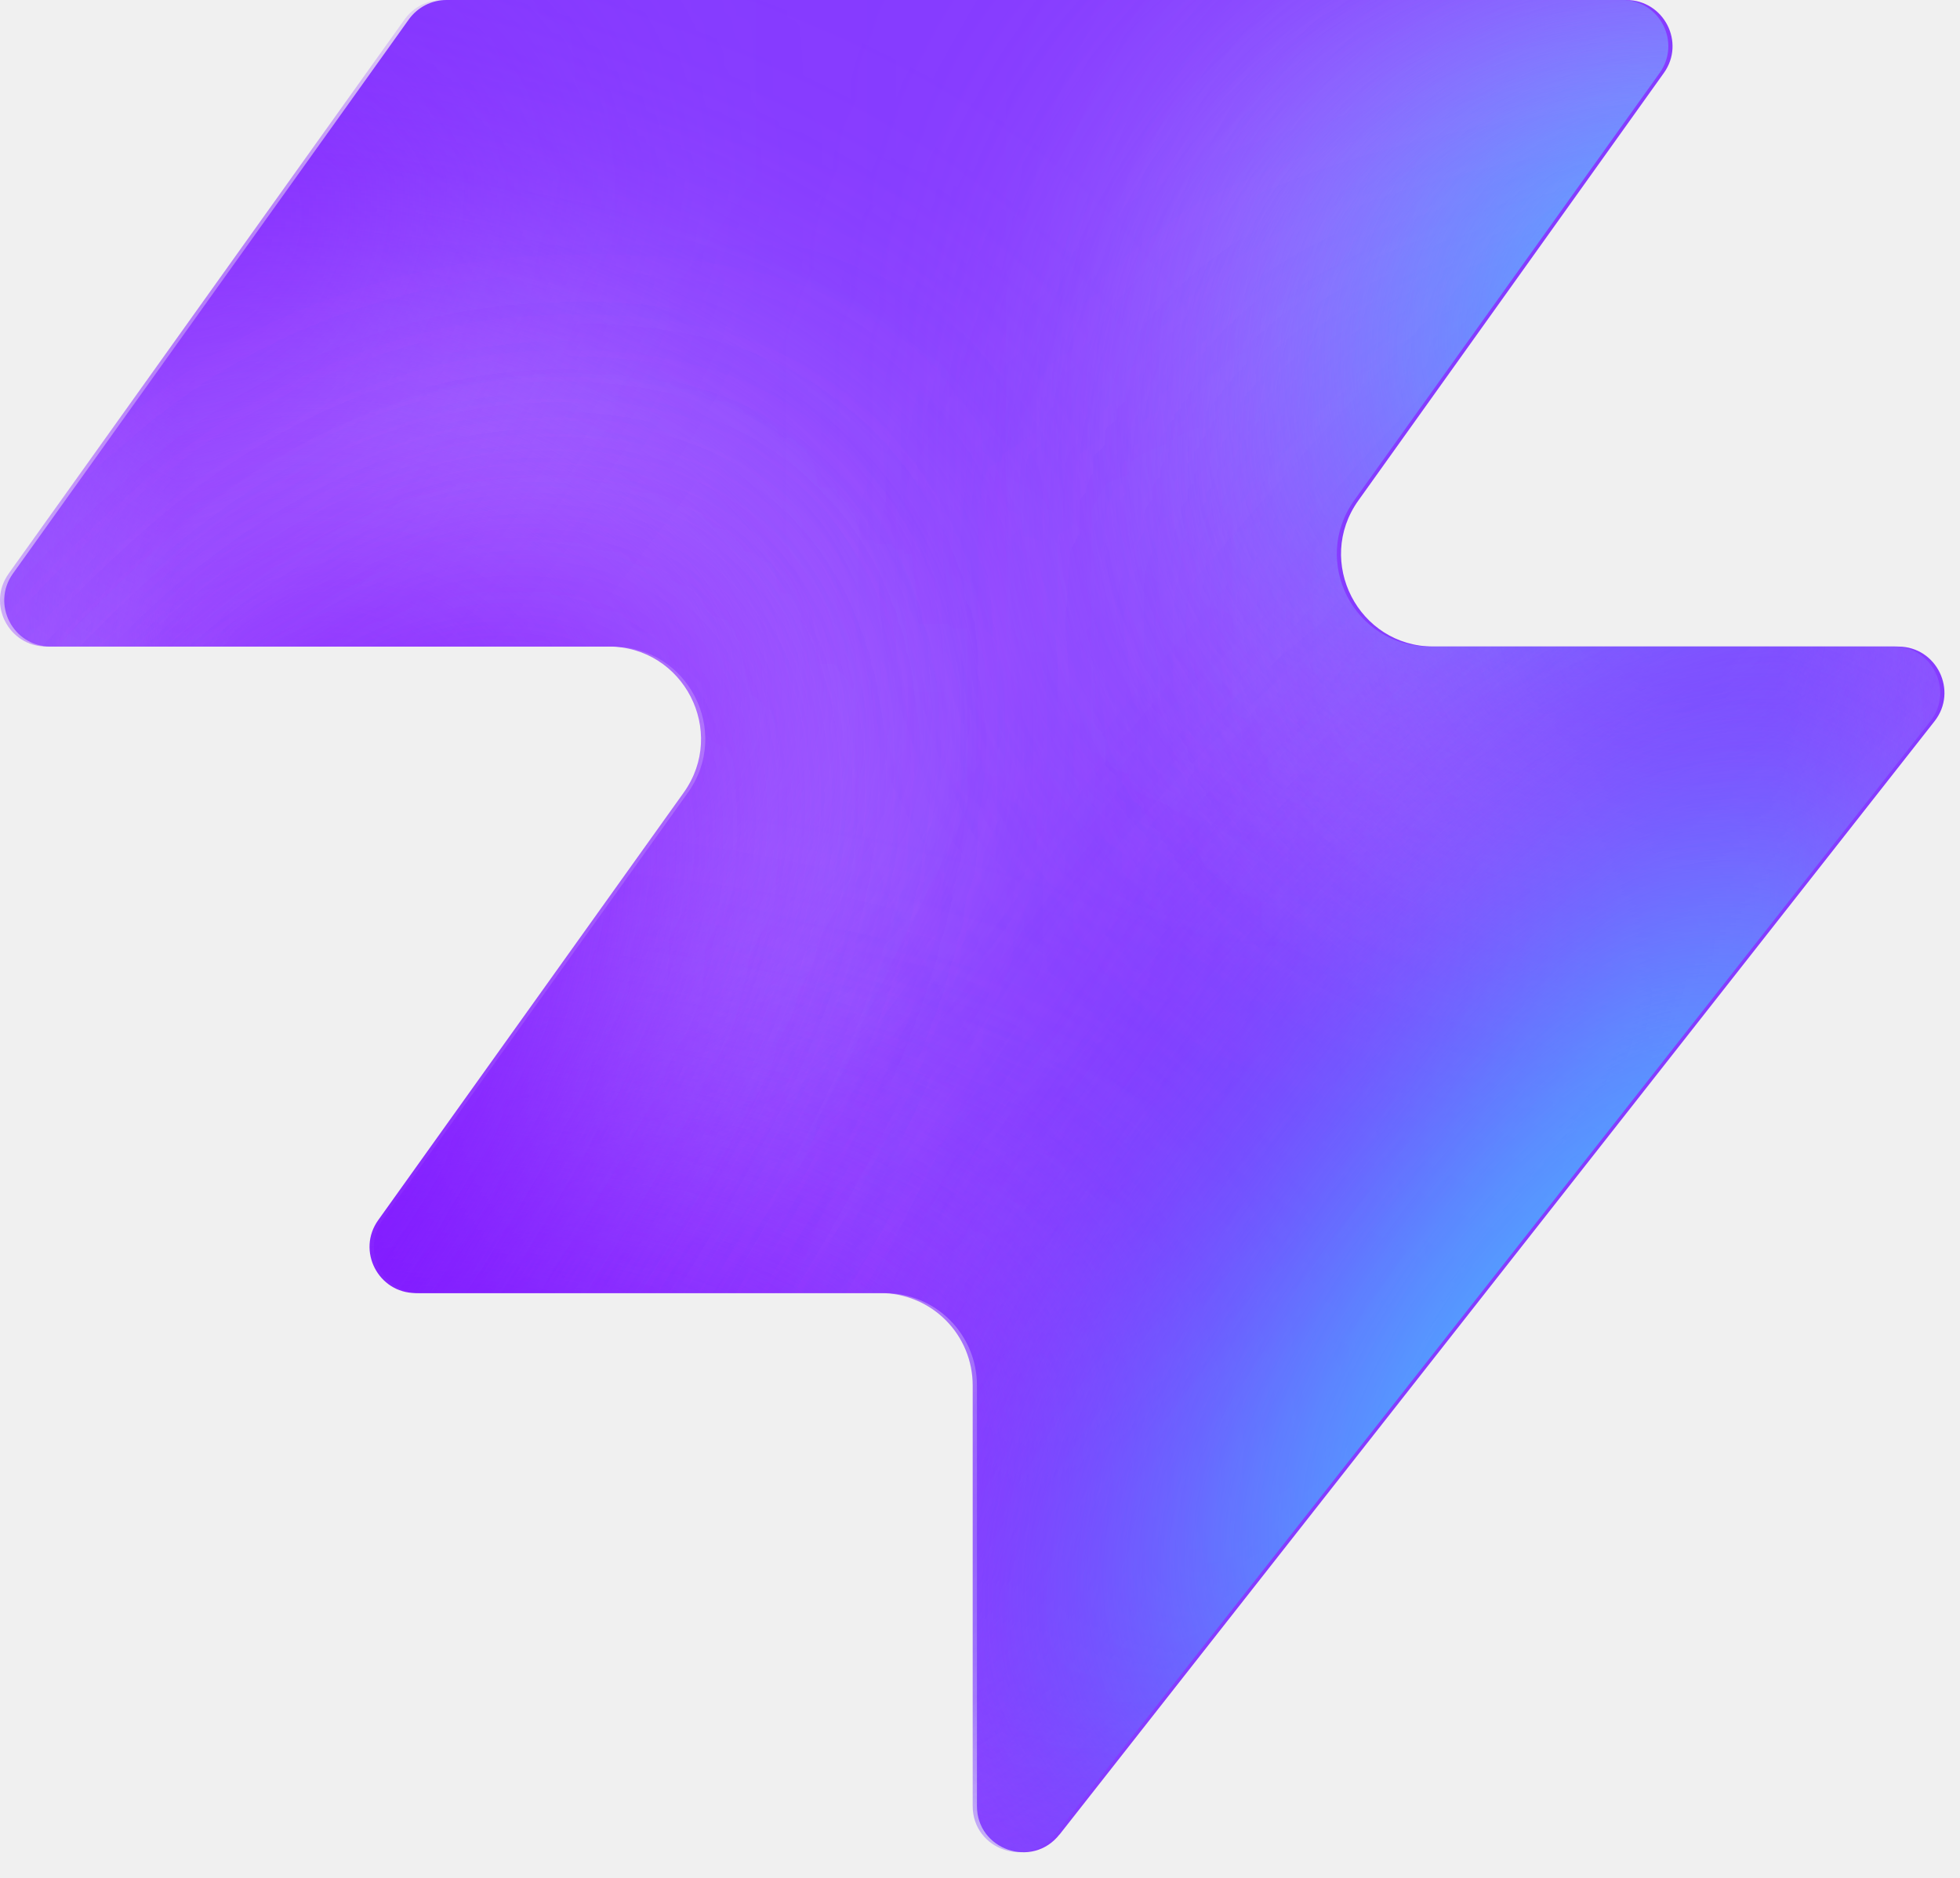
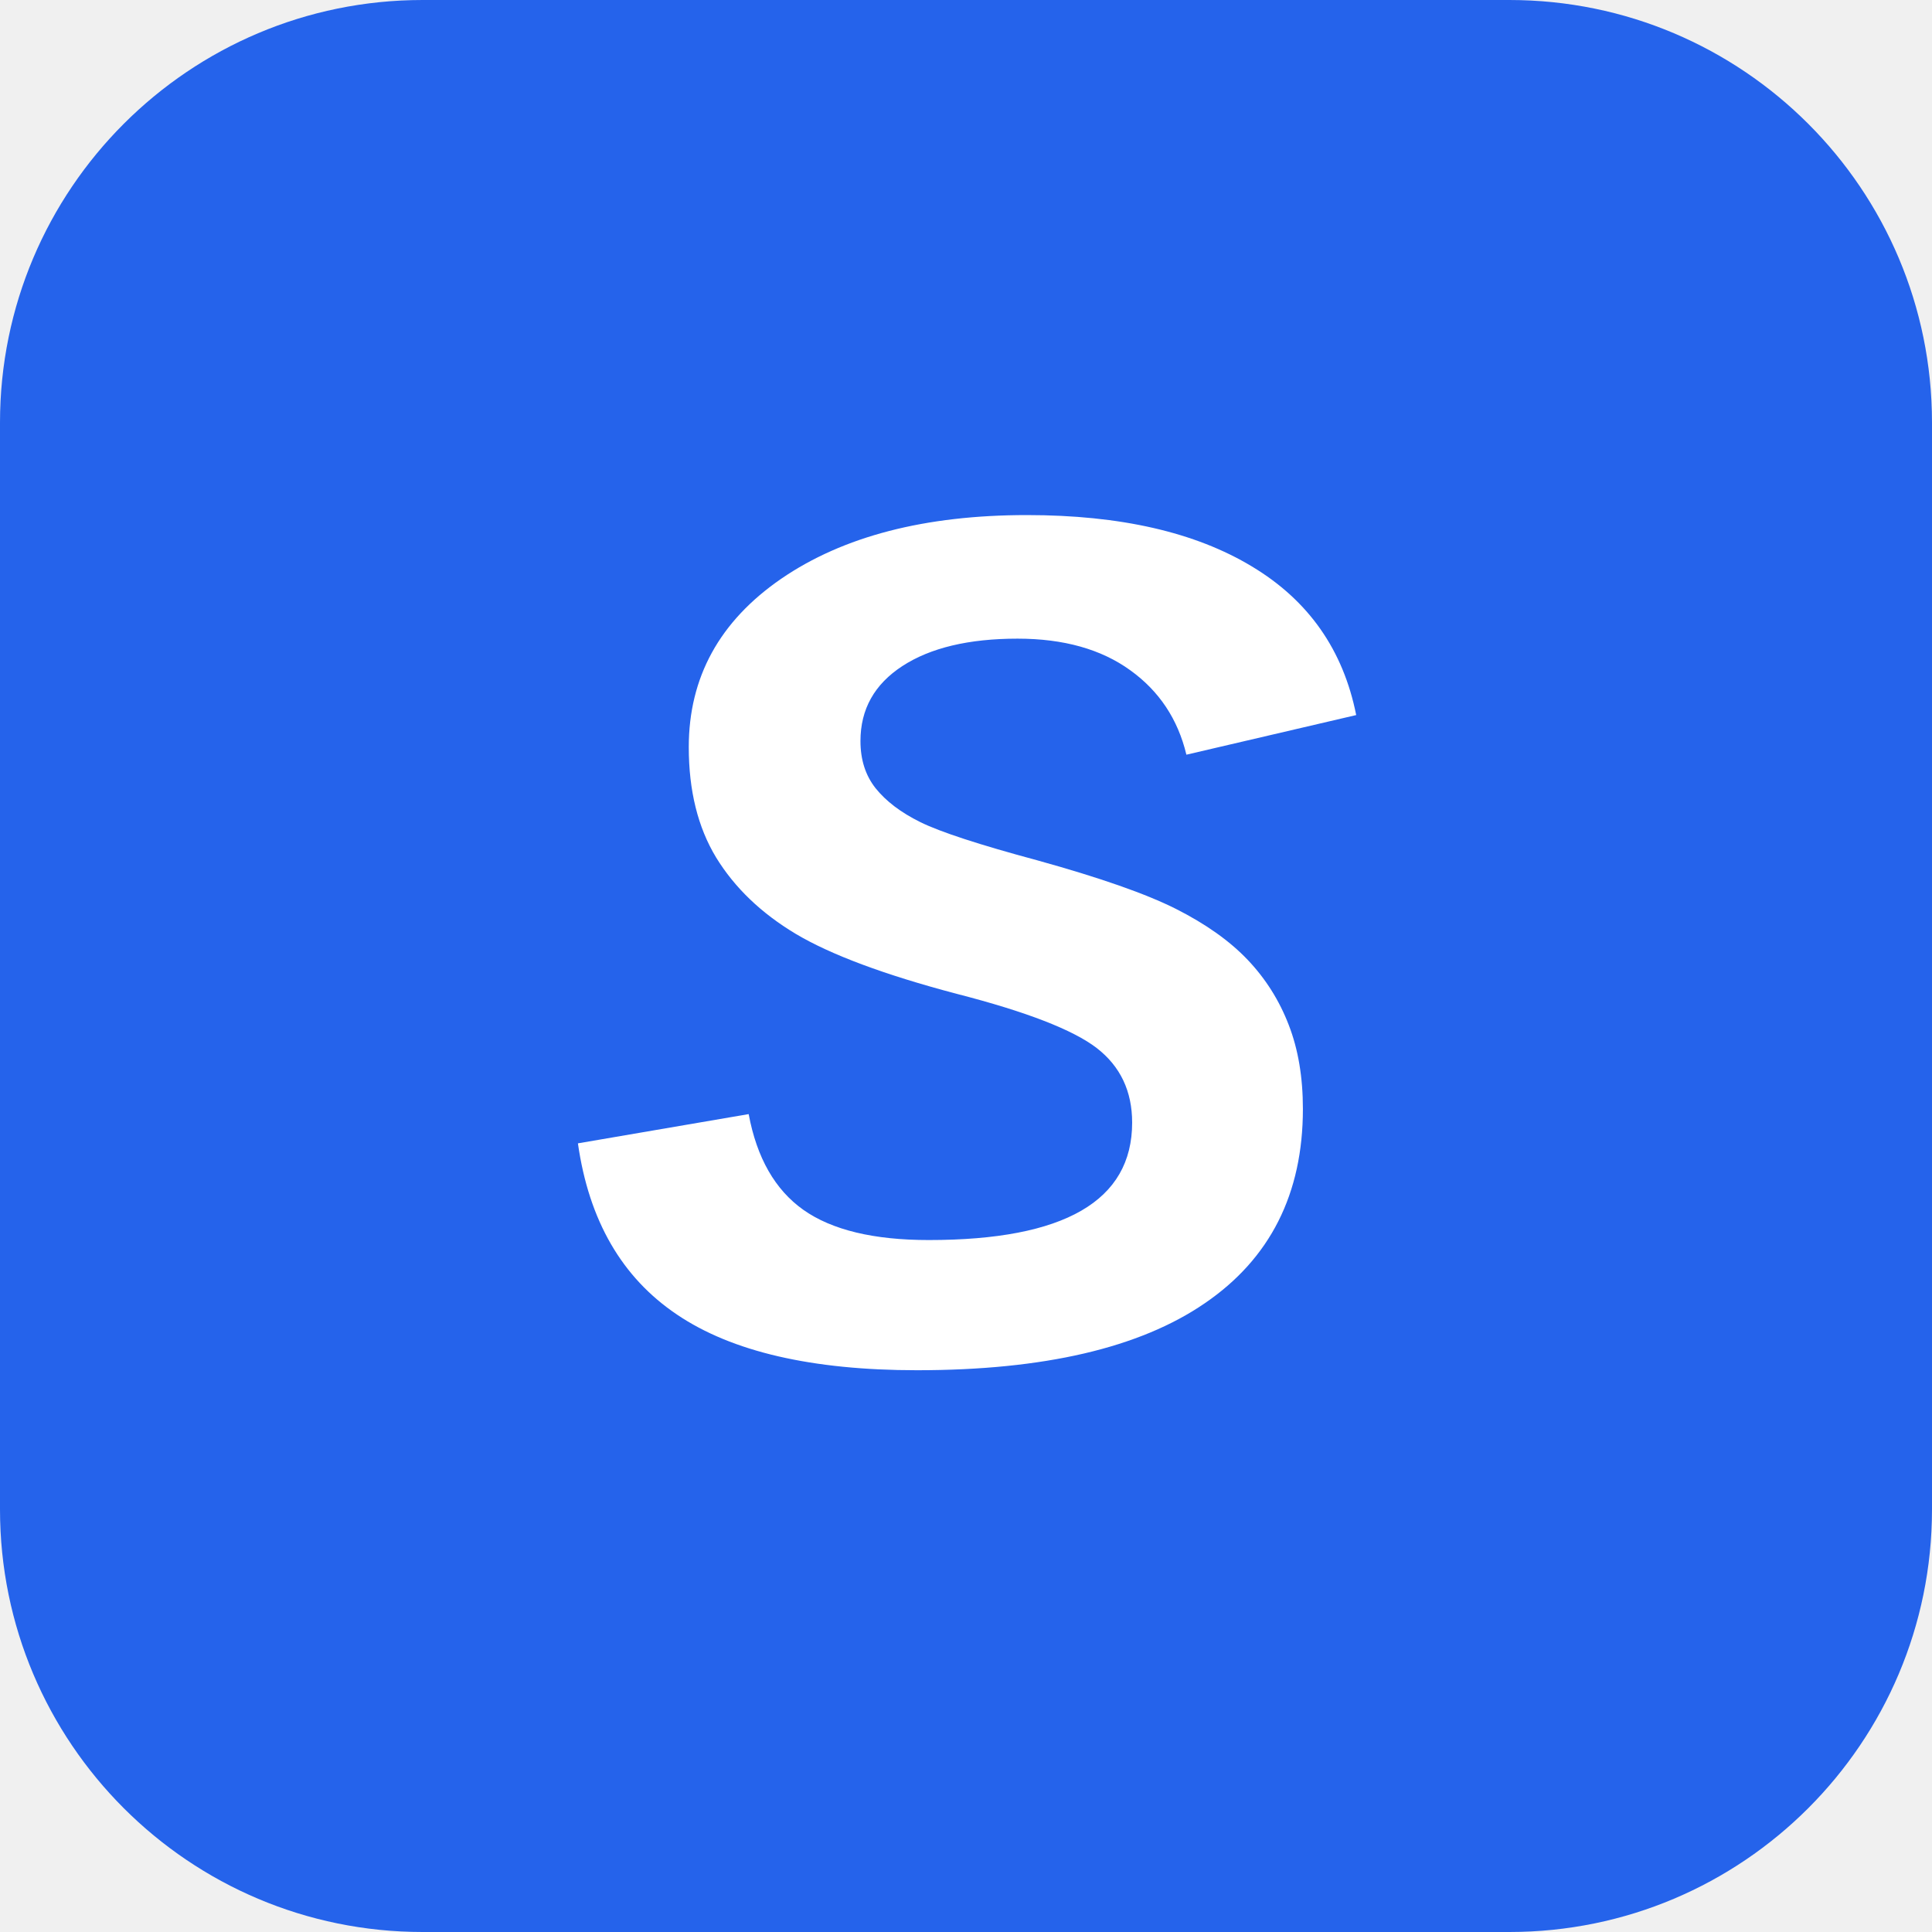
- <svg xmlns="http://www.w3.org/2000/svg" width="48" height="46" fill="none" viewBox="0 0 48 46">
-   <path fill="#863bff" d="M25.946 44.938c-.664.845-2.021.375-2.021-.698V33.937a2.26 2.26 0 0 0-2.262-2.262H10.287c-.92 0-1.456-1.04-.92-1.788l7.48-10.471c1.07-1.497 0-3.578-1.842-3.578H1.237c-.92 0-1.456-1.04-.92-1.788L10.013.474c.214-.297.556-.474.92-.474h28.894c.92 0 1.456 1.04.92 1.788l-7.48 10.471c-1.07 1.498 0 3.579 1.842 3.579h11.377c.943 0 1.473 1.088.89 1.83L25.947 44.94z" style="fill:#863bff;fill:color(display-p3 .525 .23 1);fill-opacity:1" />
-   <mask id="a" width="48" height="46" x="0" y="0" maskUnits="userSpaceOnUse" style="mask-type:alpha">
-     <path fill="#000" d="M25.842 44.938c-.664.844-2.021.375-2.021-.698V33.937a2.26 2.26 0 0 0-2.262-2.262H10.183c-.92 0-1.456-1.04-.92-1.788l7.48-10.471c1.07-1.498 0-3.579-1.842-3.579H1.133c-.92 0-1.456-1.04-.92-1.787L9.91.473c.214-.297.556-.474.92-.474h28.894c.92 0 1.456 1.04.92 1.788l-7.48 10.471c-1.07 1.498 0 3.578 1.842 3.578h11.377c.943 0 1.473 1.088.89 1.832L25.843 44.94z" style="fill:#000;fill-opacity:1" />
-   </mask>
-   <g mask="url(#a)">
-     <g filter="url(#b)">
-       <ellipse cx="5.508" cy="14.704" fill="#ede6ff" rx="5.508" ry="14.704" style="fill:#ede6ff;fill:color(display-p3 .927 .903 1);fill-opacity:1" transform="matrix(.00324 1 1 -.00324 -4.47 31.516)" />
-     </g>
-     <g filter="url(#c)">
-       <ellipse cx="10.399" cy="29.851" fill="#ede6ff" rx="10.399" ry="29.851" style="fill:#ede6ff;fill:color(display-p3 .927 .903 1);fill-opacity:1" transform="matrix(.00324 1 1 -.00324 -39.328 7.883)" />
-     </g>
-     <g filter="url(#d)">
-       <ellipse cx="5.508" cy="30.487" fill="#7e14ff" rx="5.508" ry="30.487" style="fill:#7e14ff;fill:color(display-p3 .492 .077 1);fill-opacity:1" transform="rotate(89.814 -25.913 -14.639)scale(1 -1)" />
-     </g>
-     <g filter="url(#e)">
-       <ellipse cx="5.508" cy="30.599" fill="#7e14ff" rx="5.508" ry="30.599" style="fill:#7e14ff;fill:color(display-p3 .492 .077 1);fill-opacity:1" transform="rotate(89.814 -32.644 -3.334)scale(1 -1)" />
-     </g>
-     <g filter="url(#f)">
-       <ellipse cx="5.508" cy="30.599" fill="#7e14ff" rx="5.508" ry="30.599" style="fill:#7e14ff;fill:color(display-p3 .492 .077 1);fill-opacity:1" transform="matrix(.00324 1 1 -.00324 -34.34 30.47)" />
-     </g>
-     <g filter="url(#g)">
-       <ellipse cx="14.072" cy="22.078" fill="#ede6ff" rx="14.072" ry="22.078" style="fill:#ede6ff;fill:color(display-p3 .927 .903 1);fill-opacity:1" transform="rotate(93.35 24.506 48.493)scale(-1 1)" />
-     </g>
-     <g filter="url(#h)">
-       <ellipse cx="3.47" cy="21.501" fill="#7e14ff" rx="3.47" ry="21.501" style="fill:#7e14ff;fill:color(display-p3 .492 .077 1);fill-opacity:1" transform="rotate(89.009 28.708 47.59)scale(-1 1)" />
-     </g>
-     <g filter="url(#i)">
-       <ellipse cx="3.47" cy="21.501" fill="#7e14ff" rx="3.47" ry="21.501" style="fill:#7e14ff;fill:color(display-p3 .492 .077 1);fill-opacity:1" transform="rotate(89.009 28.708 47.59)scale(-1 1)" />
-     </g>
-     <g filter="url(#j)">
-       <ellipse cx=".387" cy="8.972" fill="#7e14ff" rx="4.407" ry="29.108" style="fill:#7e14ff;fill:color(display-p3 .492 .077 1);fill-opacity:1" transform="rotate(39.51 .387 8.972)" />
-     </g>
-     <g filter="url(#k)">
-       <ellipse cx="47.523" cy="-6.092" fill="#7e14ff" rx="4.407" ry="29.108" style="fill:#7e14ff;fill:color(display-p3 .492 .077 1);fill-opacity:1" transform="rotate(37.892 47.523 -6.092)" />
-     </g>
-     <g filter="url(#l)">
-       <ellipse cx="41.412" cy="6.333" fill="#47bfff" rx="5.971" ry="9.665" style="fill:#47bfff;fill:color(display-p3 .28 .748 1);fill-opacity:1" transform="rotate(37.892 41.412 6.333)" />
-     </g>
-     <g filter="url(#m)">
-       <ellipse cx="-1.879" cy="38.332" fill="#7e14ff" rx="4.407" ry="29.108" style="fill:#7e14ff;fill:color(display-p3 .492 .077 1);fill-opacity:1" transform="rotate(37.892 -1.88 38.332)" />
-     </g>
-     <g filter="url(#n)">
-       <ellipse cx="-1.879" cy="38.332" fill="#7e14ff" rx="4.407" ry="29.108" style="fill:#7e14ff;fill:color(display-p3 .492 .077 1);fill-opacity:1" transform="rotate(37.892 -1.88 38.332)" />
-     </g>
-     <g filter="url(#o)">
-       <ellipse cx="35.651" cy="29.907" fill="#7e14ff" rx="4.407" ry="29.108" style="fill:#7e14ff;fill:color(display-p3 .492 .077 1);fill-opacity:1" transform="rotate(37.892 35.651 29.907)" />
-     </g>
-     <g filter="url(#p)">
-       <ellipse cx="38.418" cy="32.4" fill="#47bfff" rx="5.971" ry="15.297" style="fill:#47bfff;fill:color(display-p3 .28 .748 1);fill-opacity:1" transform="rotate(37.892 38.418 32.4)" />
-     </g>
-   </g>
-   <defs>
-     <filter id="b" width="60.045" height="41.654" x="-19.77" y="16.149" color-interpolation-filters="sRGB" filterUnits="userSpaceOnUse">
-       <feFlood flood-opacity="0" result="BackgroundImageFix" />
-       <feBlend in="SourceGraphic" in2="BackgroundImageFix" result="shape" />
-       <feGaussianBlur result="effect1_foregroundBlur_2002_17158" stdDeviation="7.659" />
-     </filter>
-     <filter id="c" width="90.34" height="51.437" x="-54.613" y="-7.533" color-interpolation-filters="sRGB" filterUnits="userSpaceOnUse">
-       <feFlood flood-opacity="0" result="BackgroundImageFix" />
-       <feBlend in="SourceGraphic" in2="BackgroundImageFix" result="shape" />
-       <feGaussianBlur result="effect1_foregroundBlur_2002_17158" stdDeviation="7.659" />
-     </filter>
-     <filter id="d" width="79.355" height="29.4" x="-49.64" y="2.03" color-interpolation-filters="sRGB" filterUnits="userSpaceOnUse">
-       <feFlood flood-opacity="0" result="BackgroundImageFix" />
-       <feBlend in="SourceGraphic" in2="BackgroundImageFix" result="shape" />
-       <feGaussianBlur result="effect1_foregroundBlur_2002_17158" stdDeviation="4.596" />
-     </filter>
-     <filter id="e" width="79.579" height="29.4" x="-45.045" y="20.029" color-interpolation-filters="sRGB" filterUnits="userSpaceOnUse">
-       <feFlood flood-opacity="0" result="BackgroundImageFix" />
-       <feBlend in="SourceGraphic" in2="BackgroundImageFix" result="shape" />
-       <feGaussianBlur result="effect1_foregroundBlur_2002_17158" stdDeviation="4.596" />
-     </filter>
-     <filter id="f" width="79.579" height="29.4" x="-43.513" y="21.178" color-interpolation-filters="sRGB" filterUnits="userSpaceOnUse">
-       <feFlood flood-opacity="0" result="BackgroundImageFix" />
-       <feBlend in="SourceGraphic" in2="BackgroundImageFix" result="shape" />
-       <feGaussianBlur result="effect1_foregroundBlur_2002_17158" stdDeviation="4.596" />
-     </filter>
-     <filter id="g" width="74.749" height="58.852" x="15.756" y="-17.901" color-interpolation-filters="sRGB" filterUnits="userSpaceOnUse">
-       <feFlood flood-opacity="0" result="BackgroundImageFix" />
-       <feBlend in="SourceGraphic" in2="BackgroundImageFix" result="shape" />
-       <feGaussianBlur result="effect1_foregroundBlur_2002_17158" stdDeviation="7.659" />
-     </filter>
-     <filter id="h" width="61.377" height="25.362" x="23.548" y="2.284" color-interpolation-filters="sRGB" filterUnits="userSpaceOnUse">
-       <feFlood flood-opacity="0" result="BackgroundImageFix" />
-       <feBlend in="SourceGraphic" in2="BackgroundImageFix" result="shape" />
-       <feGaussianBlur result="effect1_foregroundBlur_2002_17158" stdDeviation="4.596" />
-     </filter>
-     <filter id="i" width="61.377" height="25.362" x="23.548" y="2.284" color-interpolation-filters="sRGB" filterUnits="userSpaceOnUse">
-       <feFlood flood-opacity="0" result="BackgroundImageFix" />
-       <feBlend in="SourceGraphic" in2="BackgroundImageFix" result="shape" />
-       <feGaussianBlur result="effect1_foregroundBlur_2002_17158" stdDeviation="4.596" />
-     </filter>
-     <filter id="j" width="56.045" height="63.649" x="-27.636" y="-22.853" color-interpolation-filters="sRGB" filterUnits="userSpaceOnUse">
-       <feFlood flood-opacity="0" result="BackgroundImageFix" />
-       <feBlend in="SourceGraphic" in2="BackgroundImageFix" result="shape" />
-       <feGaussianBlur result="effect1_foregroundBlur_2002_17158" stdDeviation="4.596" />
-     </filter>
-     <filter id="k" width="54.814" height="64.646" x="20.116" y="-38.415" color-interpolation-filters="sRGB" filterUnits="userSpaceOnUse">
-       <feFlood flood-opacity="0" result="BackgroundImageFix" />
-       <feBlend in="SourceGraphic" in2="BackgroundImageFix" result="shape" />
-       <feGaussianBlur result="effect1_foregroundBlur_2002_17158" stdDeviation="4.596" />
-     </filter>
-     <filter id="l" width="33.541" height="35.313" x="24.641" y="-11.323" color-interpolation-filters="sRGB" filterUnits="userSpaceOnUse">
-       <feFlood flood-opacity="0" result="BackgroundImageFix" />
-       <feBlend in="SourceGraphic" in2="BackgroundImageFix" result="shape" />
-       <feGaussianBlur result="effect1_foregroundBlur_2002_17158" stdDeviation="4.596" />
-     </filter>
-     <filter id="m" width="54.814" height="64.646" x="-29.286" y="6.009" color-interpolation-filters="sRGB" filterUnits="userSpaceOnUse">
-       <feFlood flood-opacity="0" result="BackgroundImageFix" />
-       <feBlend in="SourceGraphic" in2="BackgroundImageFix" result="shape" />
-       <feGaussianBlur result="effect1_foregroundBlur_2002_17158" stdDeviation="4.596" />
-     </filter>
-     <filter id="n" width="54.814" height="64.646" x="-29.286" y="6.009" color-interpolation-filters="sRGB" filterUnits="userSpaceOnUse">
-       <feFlood flood-opacity="0" result="BackgroundImageFix" />
-       <feBlend in="SourceGraphic" in2="BackgroundImageFix" result="shape" />
-       <feGaussianBlur result="effect1_foregroundBlur_2002_17158" stdDeviation="4.596" />
-     </filter>
-     <filter id="o" width="54.814" height="64.646" x="8.244" y="-2.416" color-interpolation-filters="sRGB" filterUnits="userSpaceOnUse">
-       <feFlood flood-opacity="0" result="BackgroundImageFix" />
-       <feBlend in="SourceGraphic" in2="BackgroundImageFix" result="shape" />
-       <feGaussianBlur result="effect1_foregroundBlur_2002_17158" stdDeviation="4.596" />
-     </filter>
-     <filter id="p" width="39.409" height="43.623" x="18.713" y="10.588" color-interpolation-filters="sRGB" filterUnits="userSpaceOnUse">
-       <feFlood flood-opacity="0" result="BackgroundImageFix" />
-       <feBlend in="SourceGraphic" in2="BackgroundImageFix" result="shape" />
-       <feGaussianBlur result="effect1_foregroundBlur_2002_17158" stdDeviation="4.596" />
-     </filter>
-   </defs>
+ <svg xmlns="http://www.w3.org/2000/svg" viewBox="0 0 64 64">
+   <rect width="64" height="64" rx="14" fill="#2563eb" />
+   <text x="32" y="45" font-family="Arial,sans-serif" font-size="40" font-weight="800" font-style="italic" text-anchor="middle" fill="#fff">S</text>
</svg>
